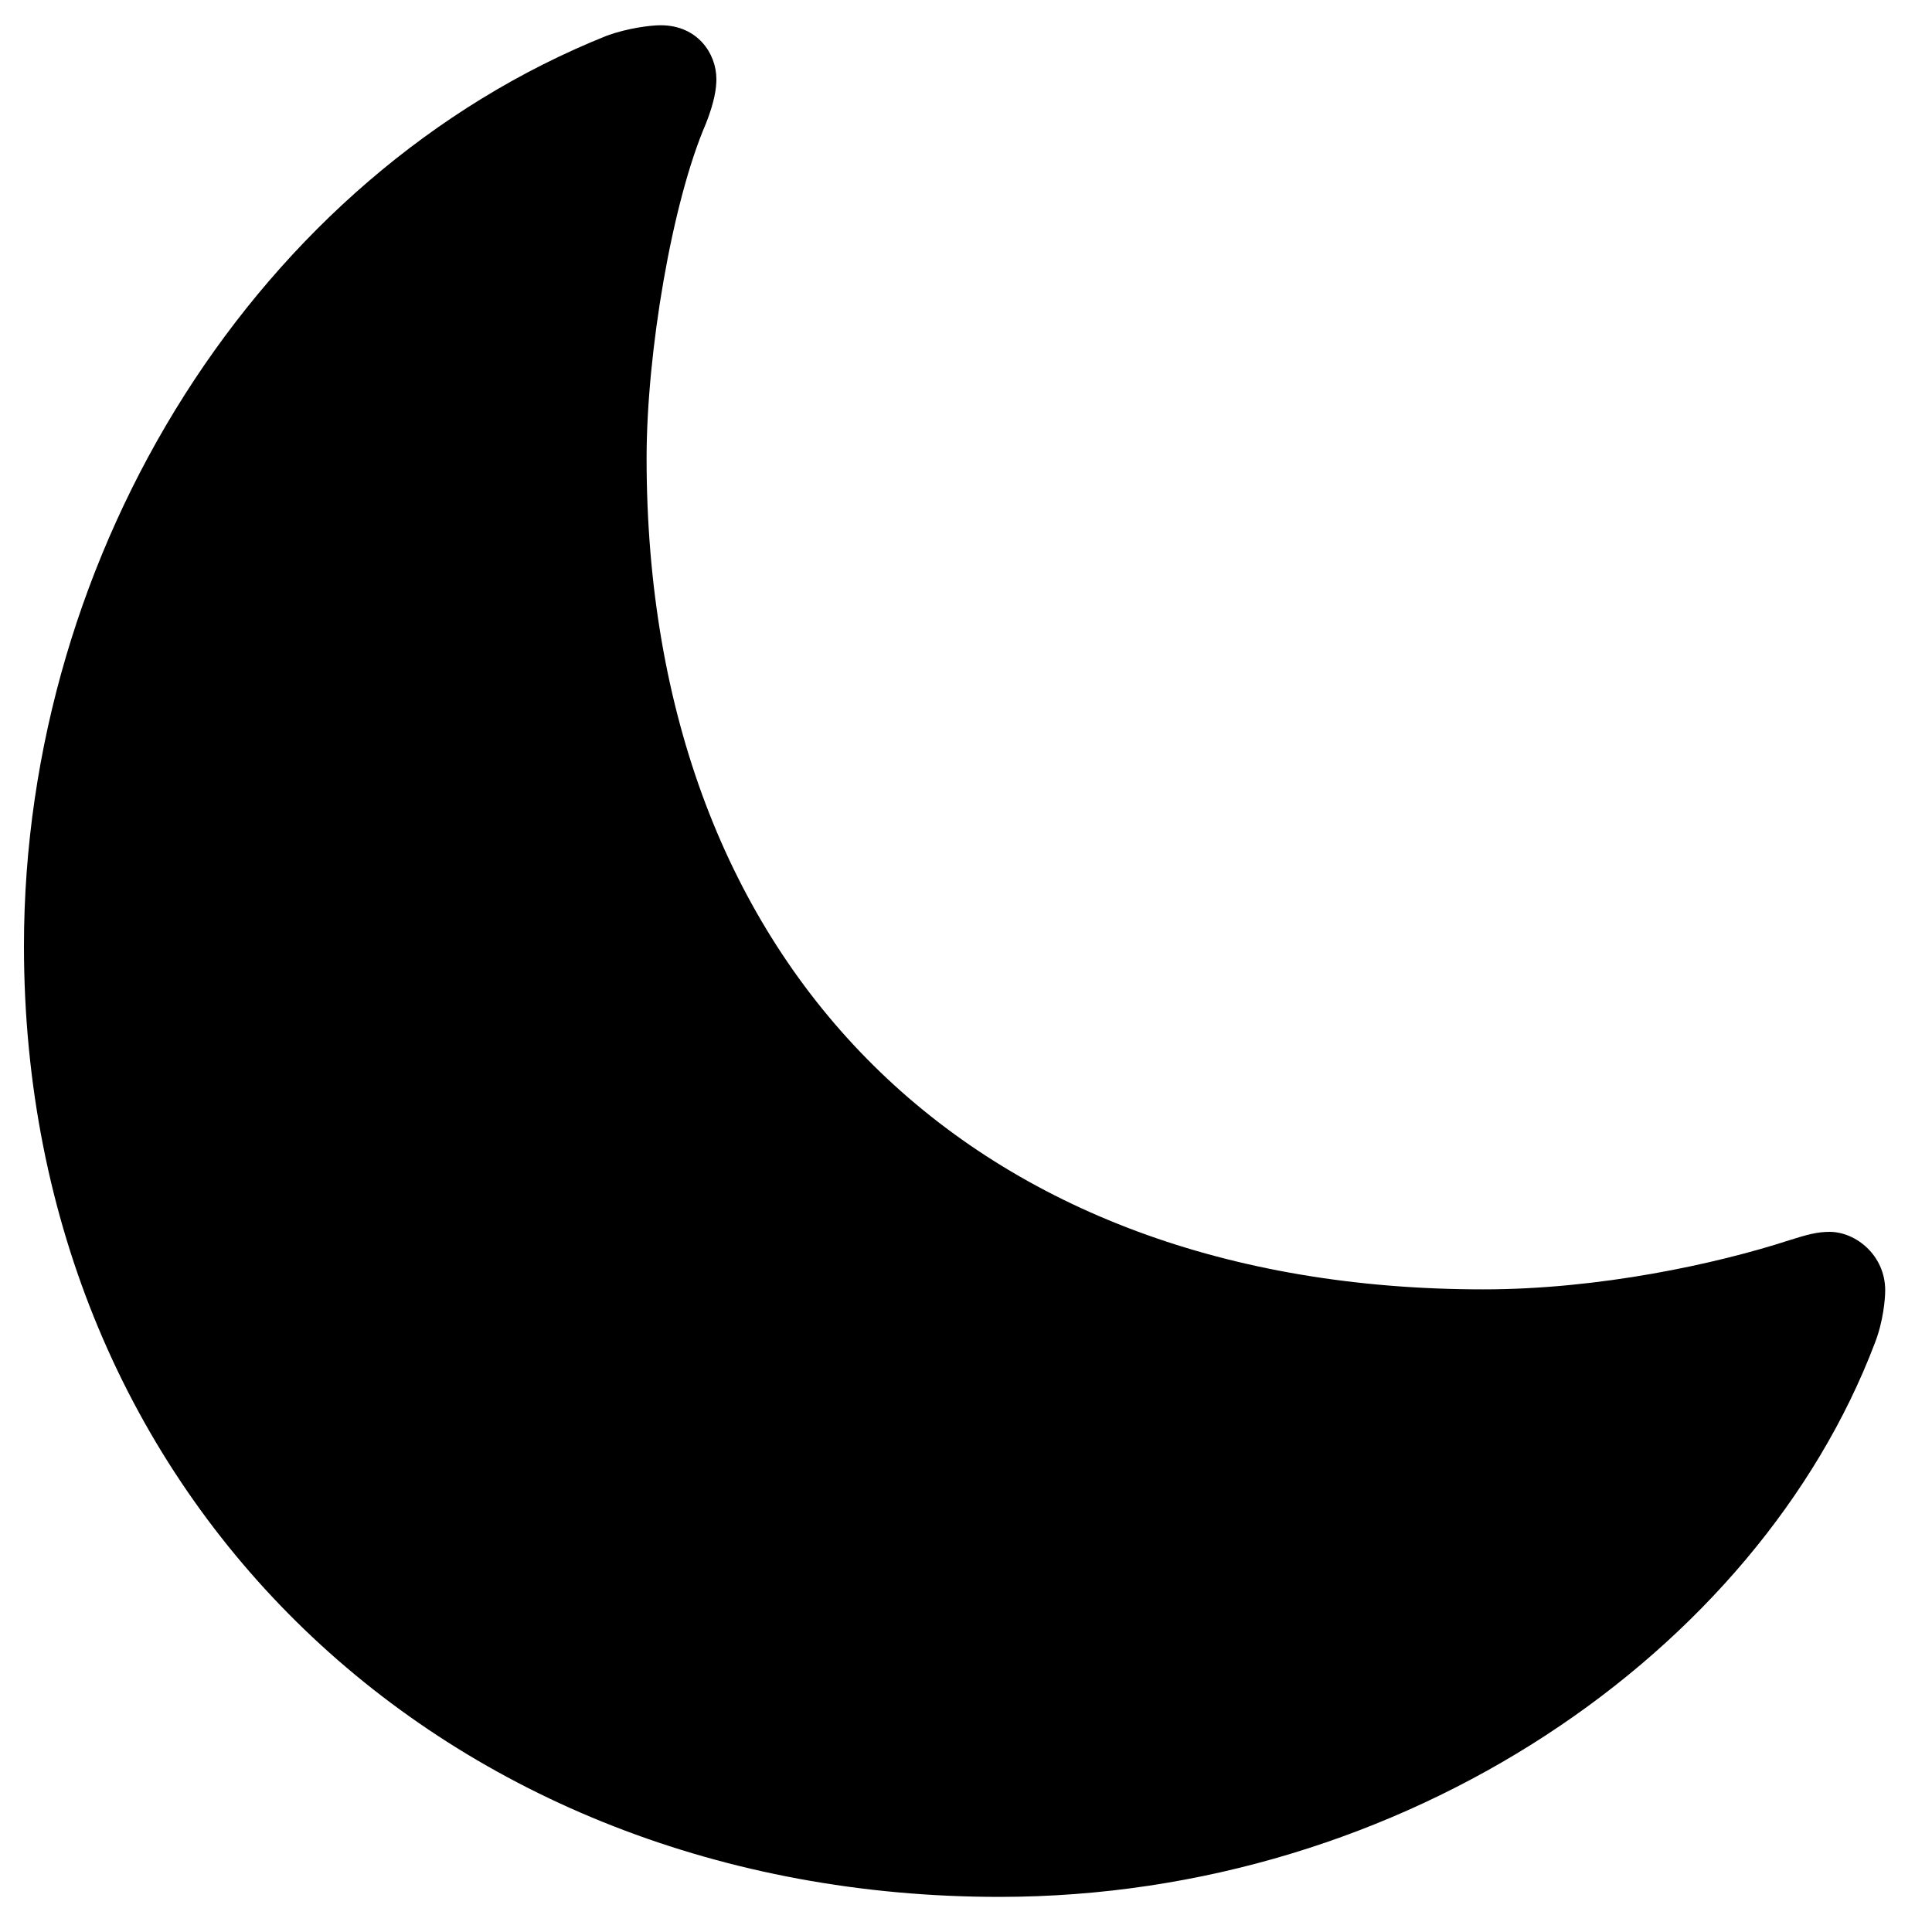
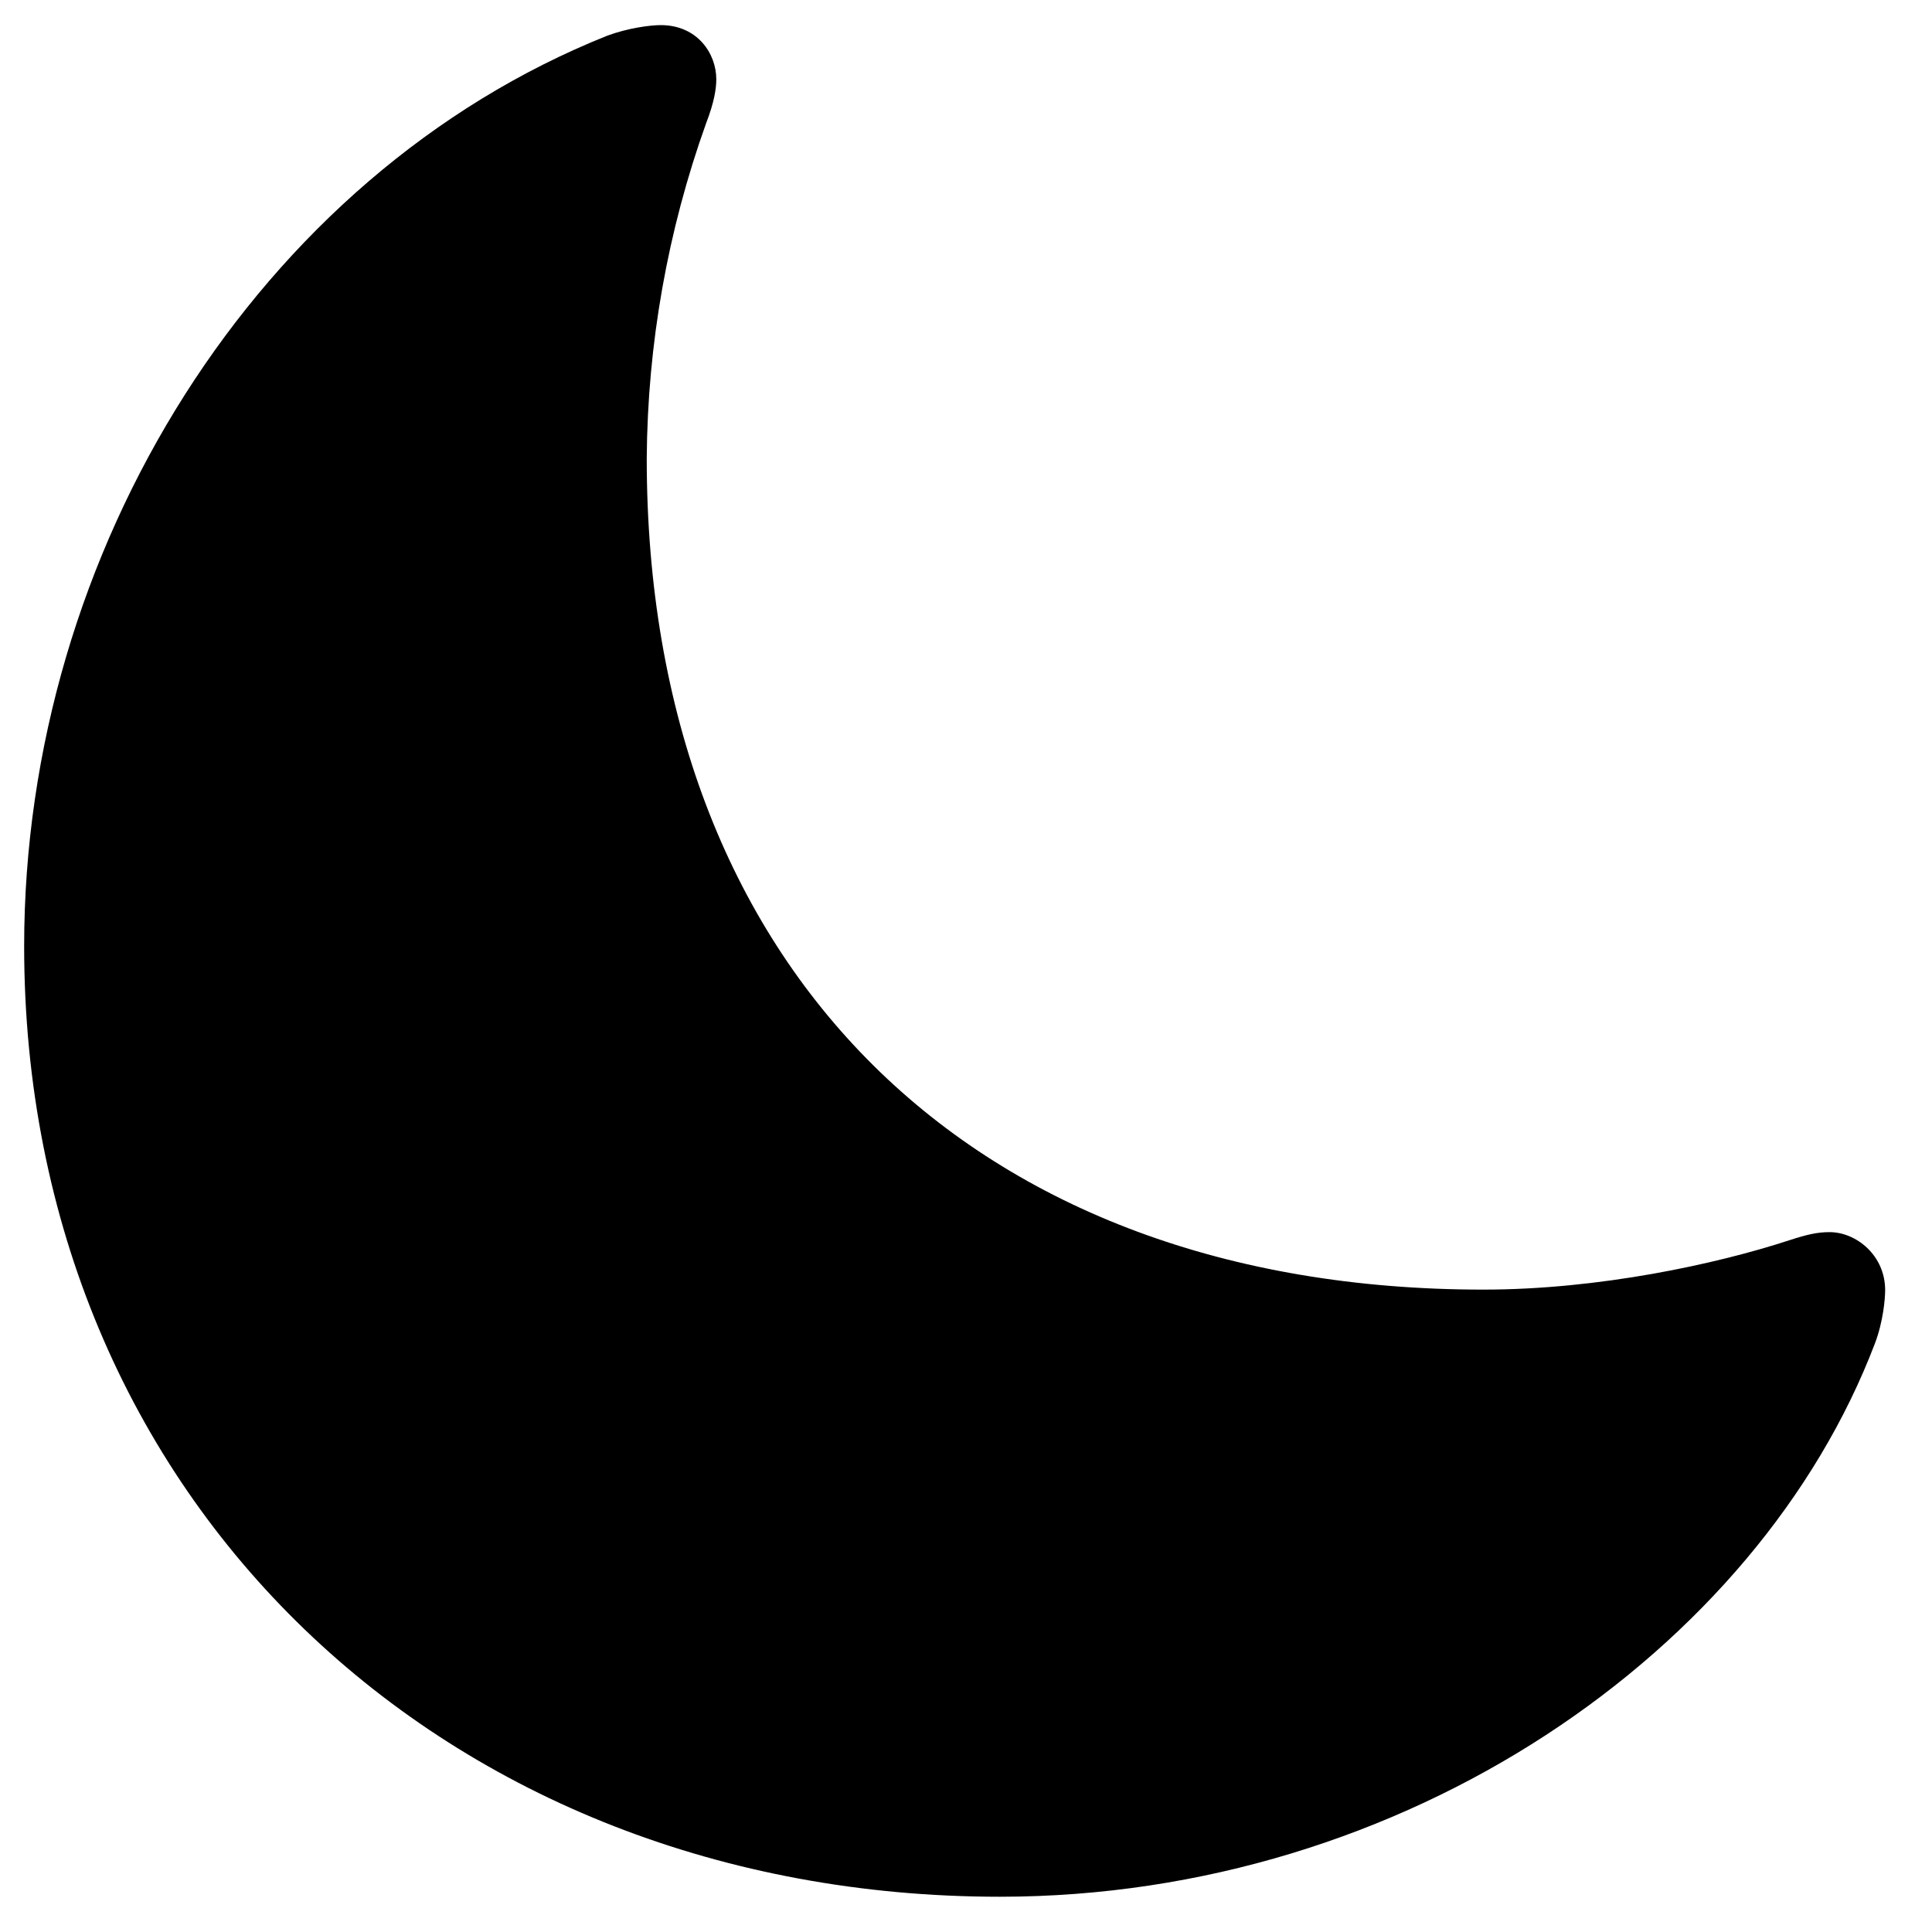
<svg xmlns="http://www.w3.org/2000/svg" width="40" height="40" viewBox="0 0 40 40">
-   <path id="moon" fill="currentcolor" fill-rule="evenodd" stroke="none" d="M 30.711 26.695 C 20.145 26.695 13.387 20.074 13.387 9.488 C 13.387 7.301 13.914 4.176 14.617 2.555 C 14.793 2.105 14.832 1.832 14.832 1.637 C 14.832 1.109 14.441 0.523 13.68 0.523 C 13.465 0.523 12.996 0.582 12.566 0.738 C 5.34 3.629 0.496 11.402 0.496 19.586 C 0.496 31.07 9.246 39.273 20.691 39.273 C 29.109 39.273 36.395 34.176 38.816 27.809 C 38.992 27.359 39.031 26.891 39.031 26.715 C 39.031 25.992 38.426 25.504 37.879 25.504 C 37.625 25.504 37.41 25.562 37.039 25.68 C 35.535 26.168 33.113 26.695 30.711 26.695 Z" />
+   <path id="moon" fill="currentcolor" fill-rule="evenodd" stroke="none" d="M30.71 26.7c-10.57 0-17.32-6.63-17.32-17.21a21 21 0 0 1 1.23-6.94c.17-.44.21-.72.21-.91 0-.53-.39-1.12-1.15-1.12-.22 0-.68.06-1.11.22C5.34 3.63.5 11.4.5 19.59c0 11.48 8.75 19.68 20.2 19.68 8.4 0 15.7-5.1 18.12-11.46.17-.45.21-.92.21-1.1 0-.72-.6-1.2-1.15-1.2-.26 0-.47.05-.84.17-1.5.49-3.93 1.02-6.33 1.02Z" />
</svg>
